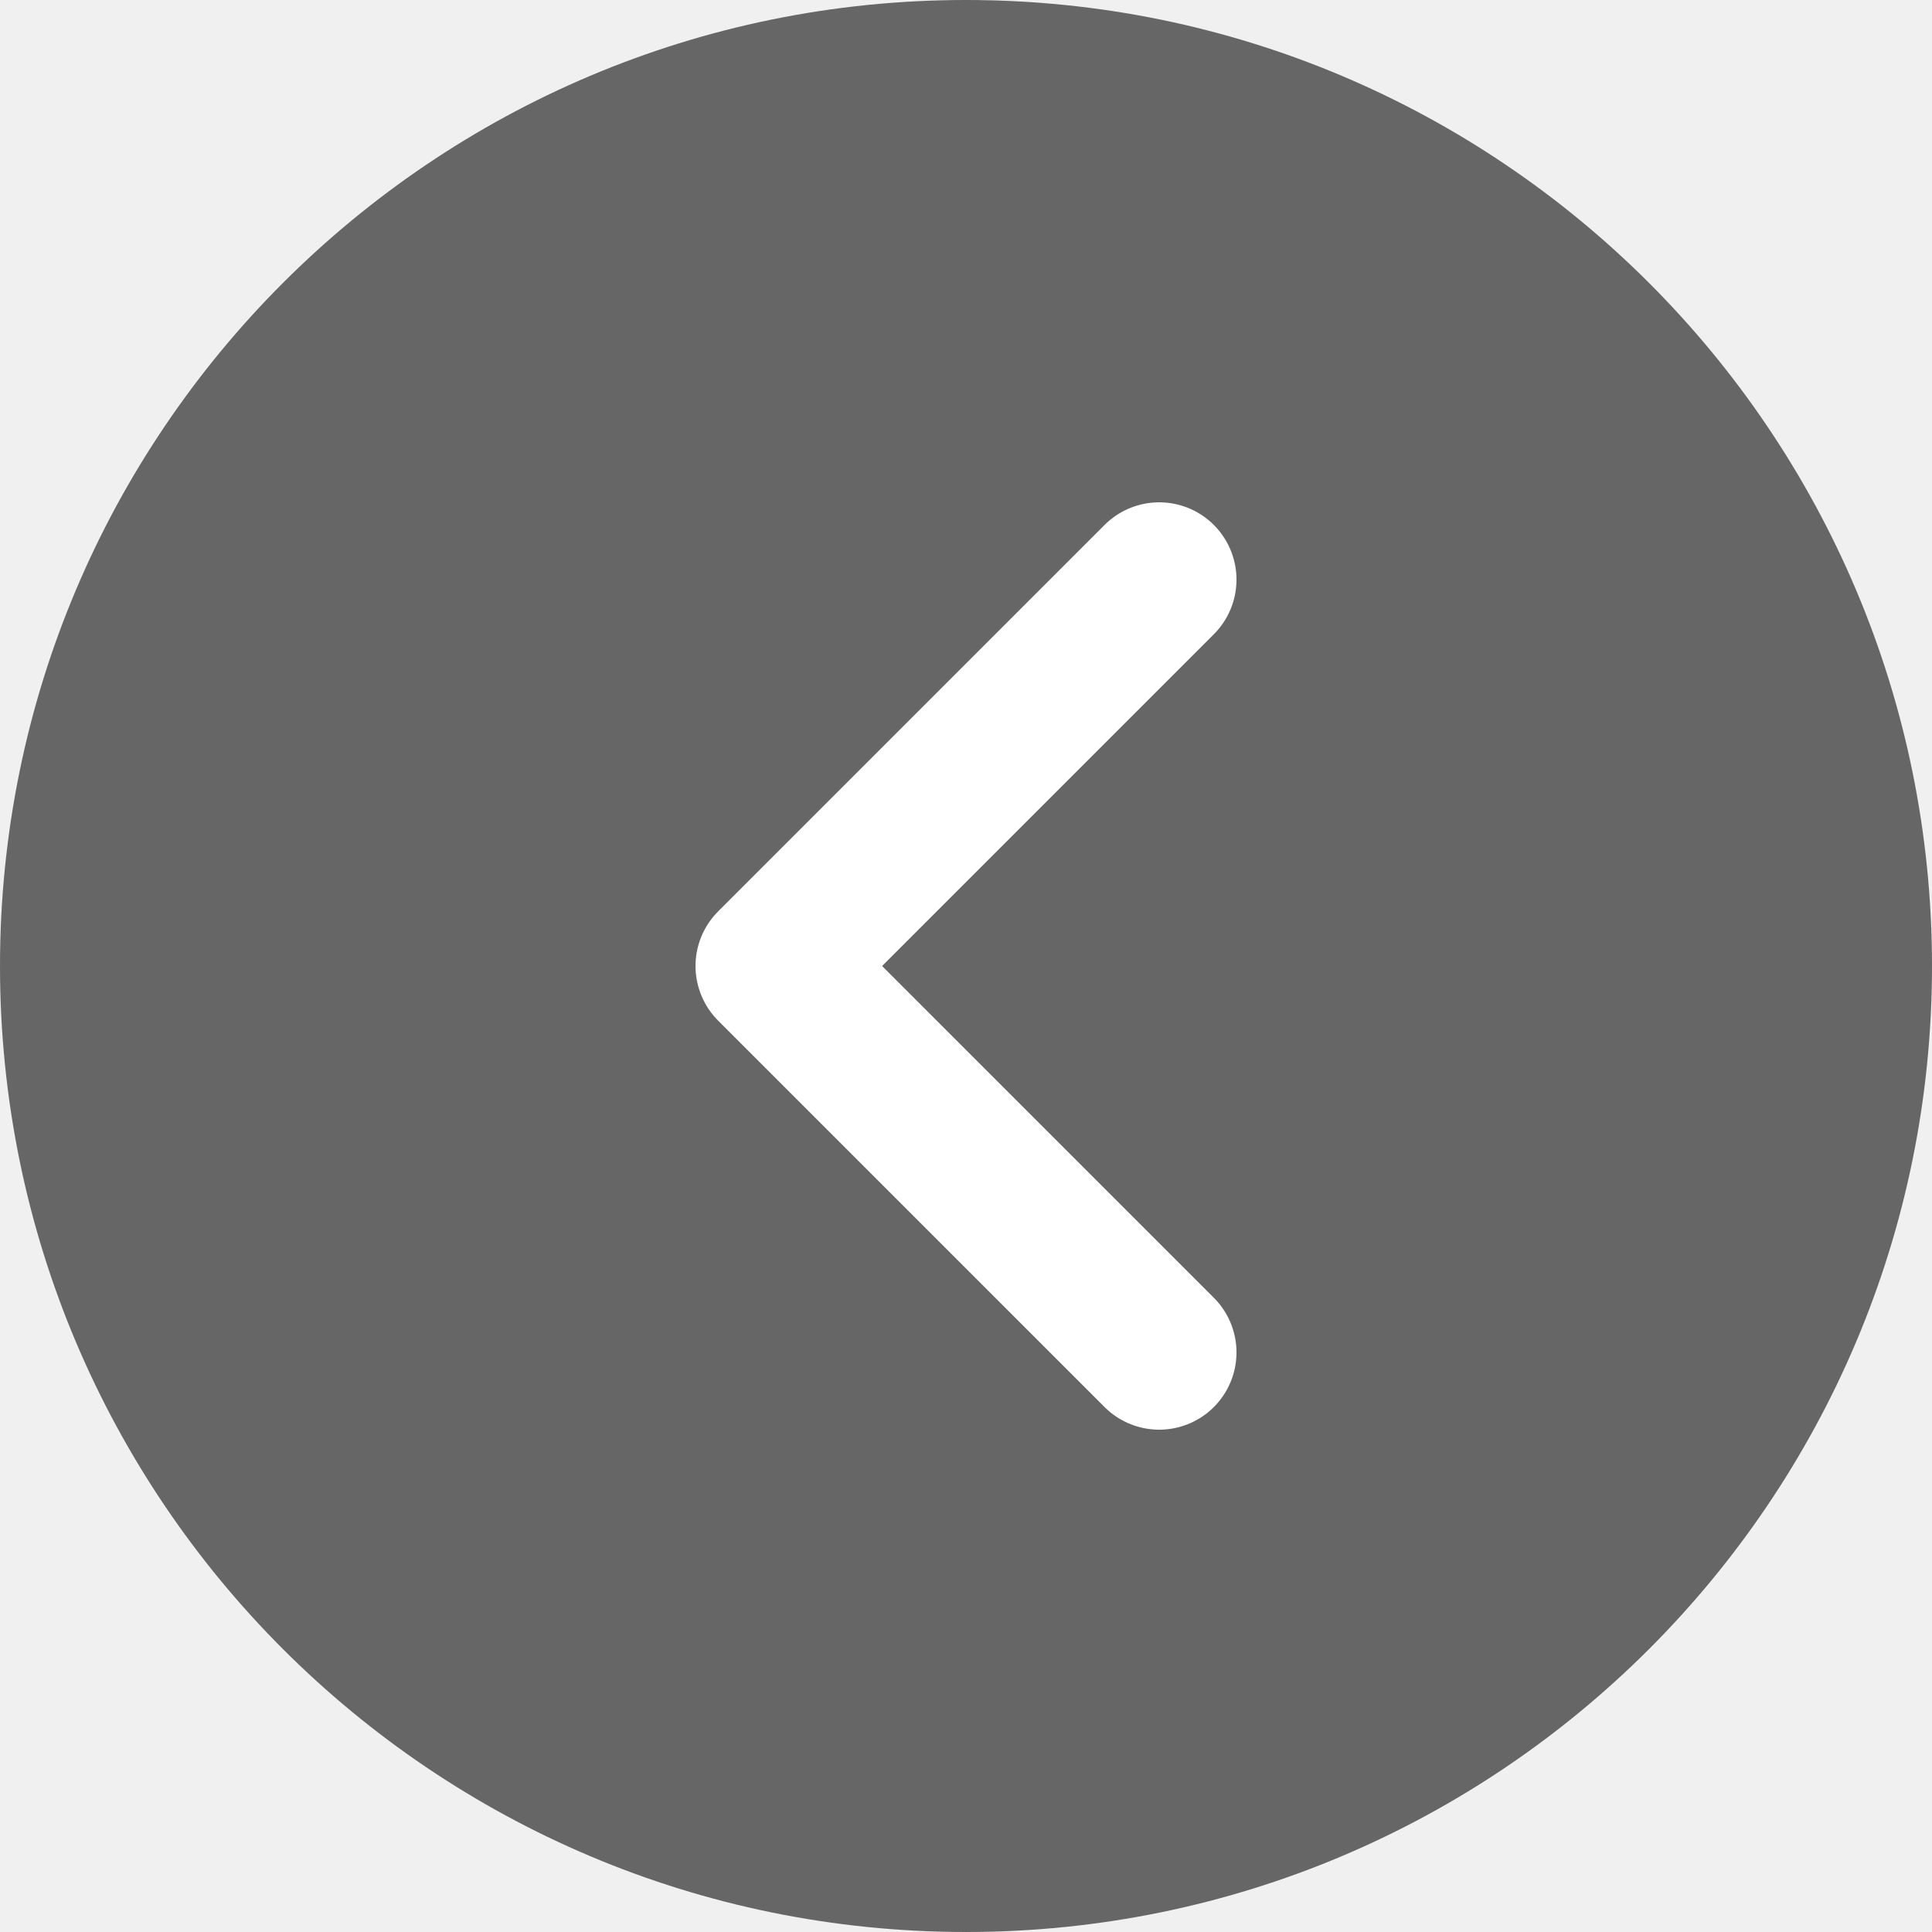
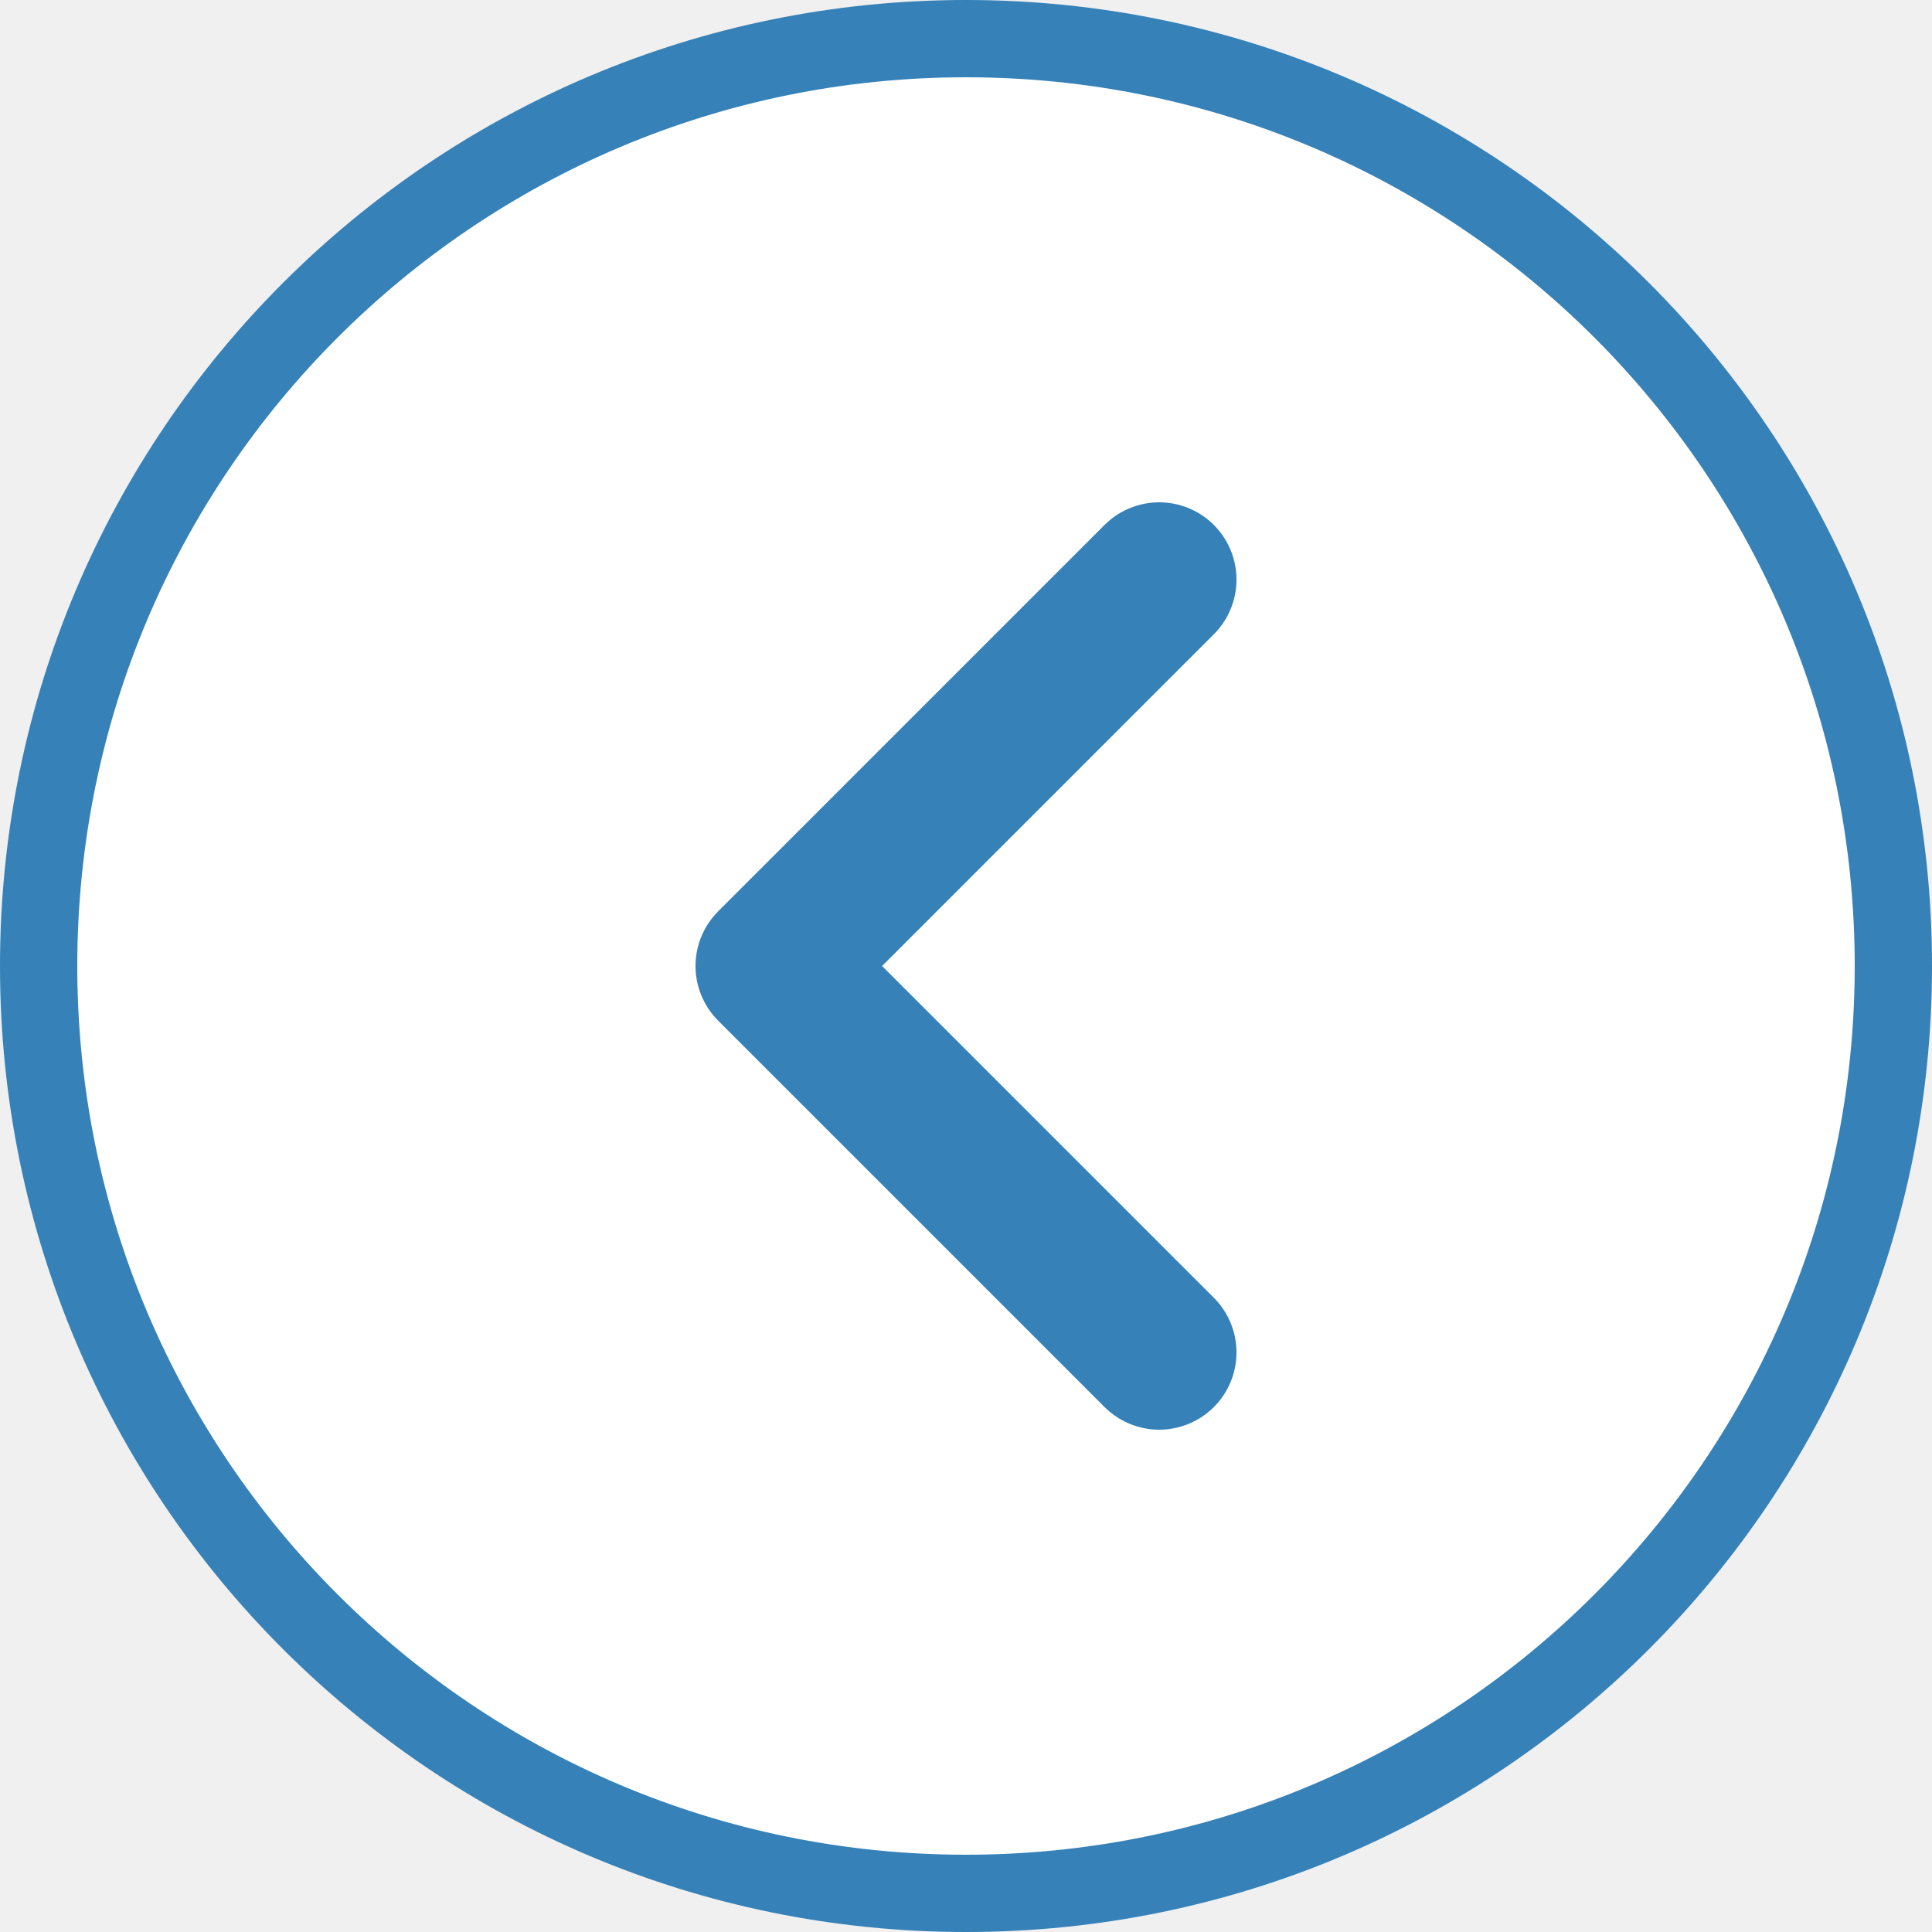
<svg xmlns="http://www.w3.org/2000/svg" width="50" height="50" viewBox="0 0 50 50" fill="none">
-   <circle cx="25" cy="25" r="25" fill="#666666" />
-   <path d="M30 15L20 25L30 35" stroke="white" stroke-width="4" stroke-linecap="round" stroke-linejoin="round" />
+   <circle cx="25" cy="25" r="24" fill="white" stroke="#3581B8" stroke-width="2" />
+   <path d="M30 15L20 25L30 35" stroke="#3581B8" stroke-width="4" stroke-linecap="round" stroke-linejoin="round" />
</svg>
